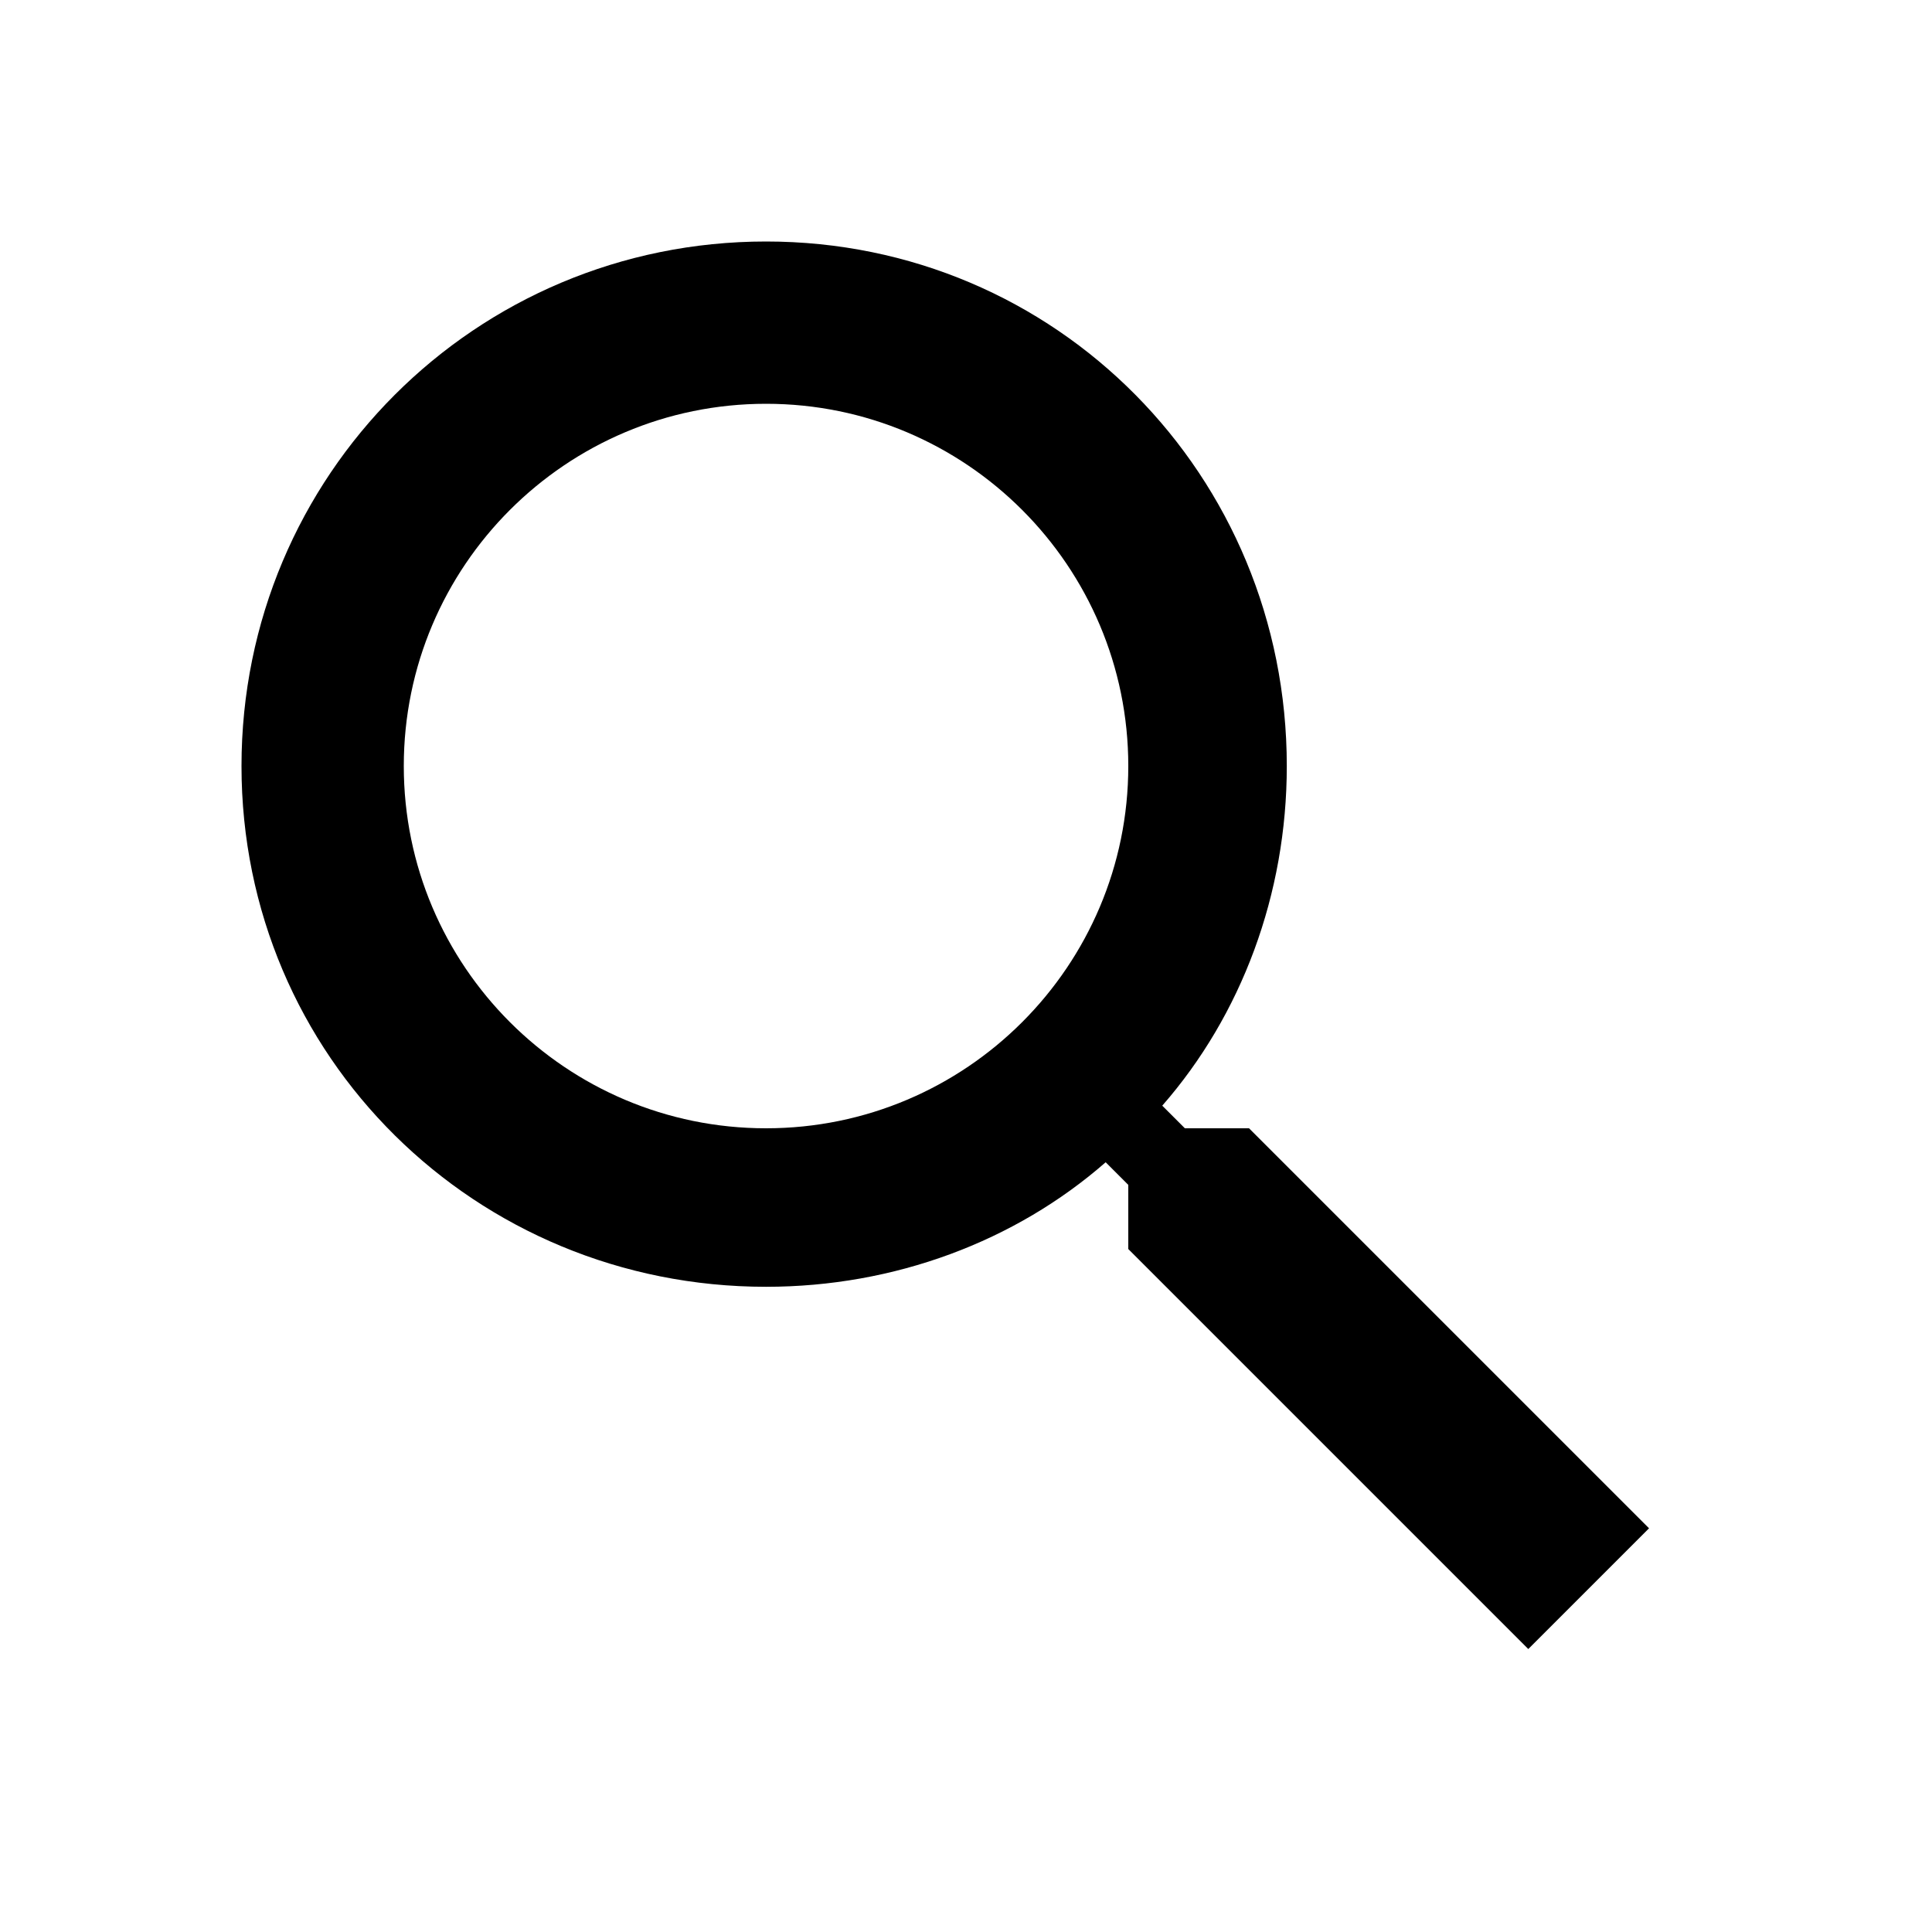
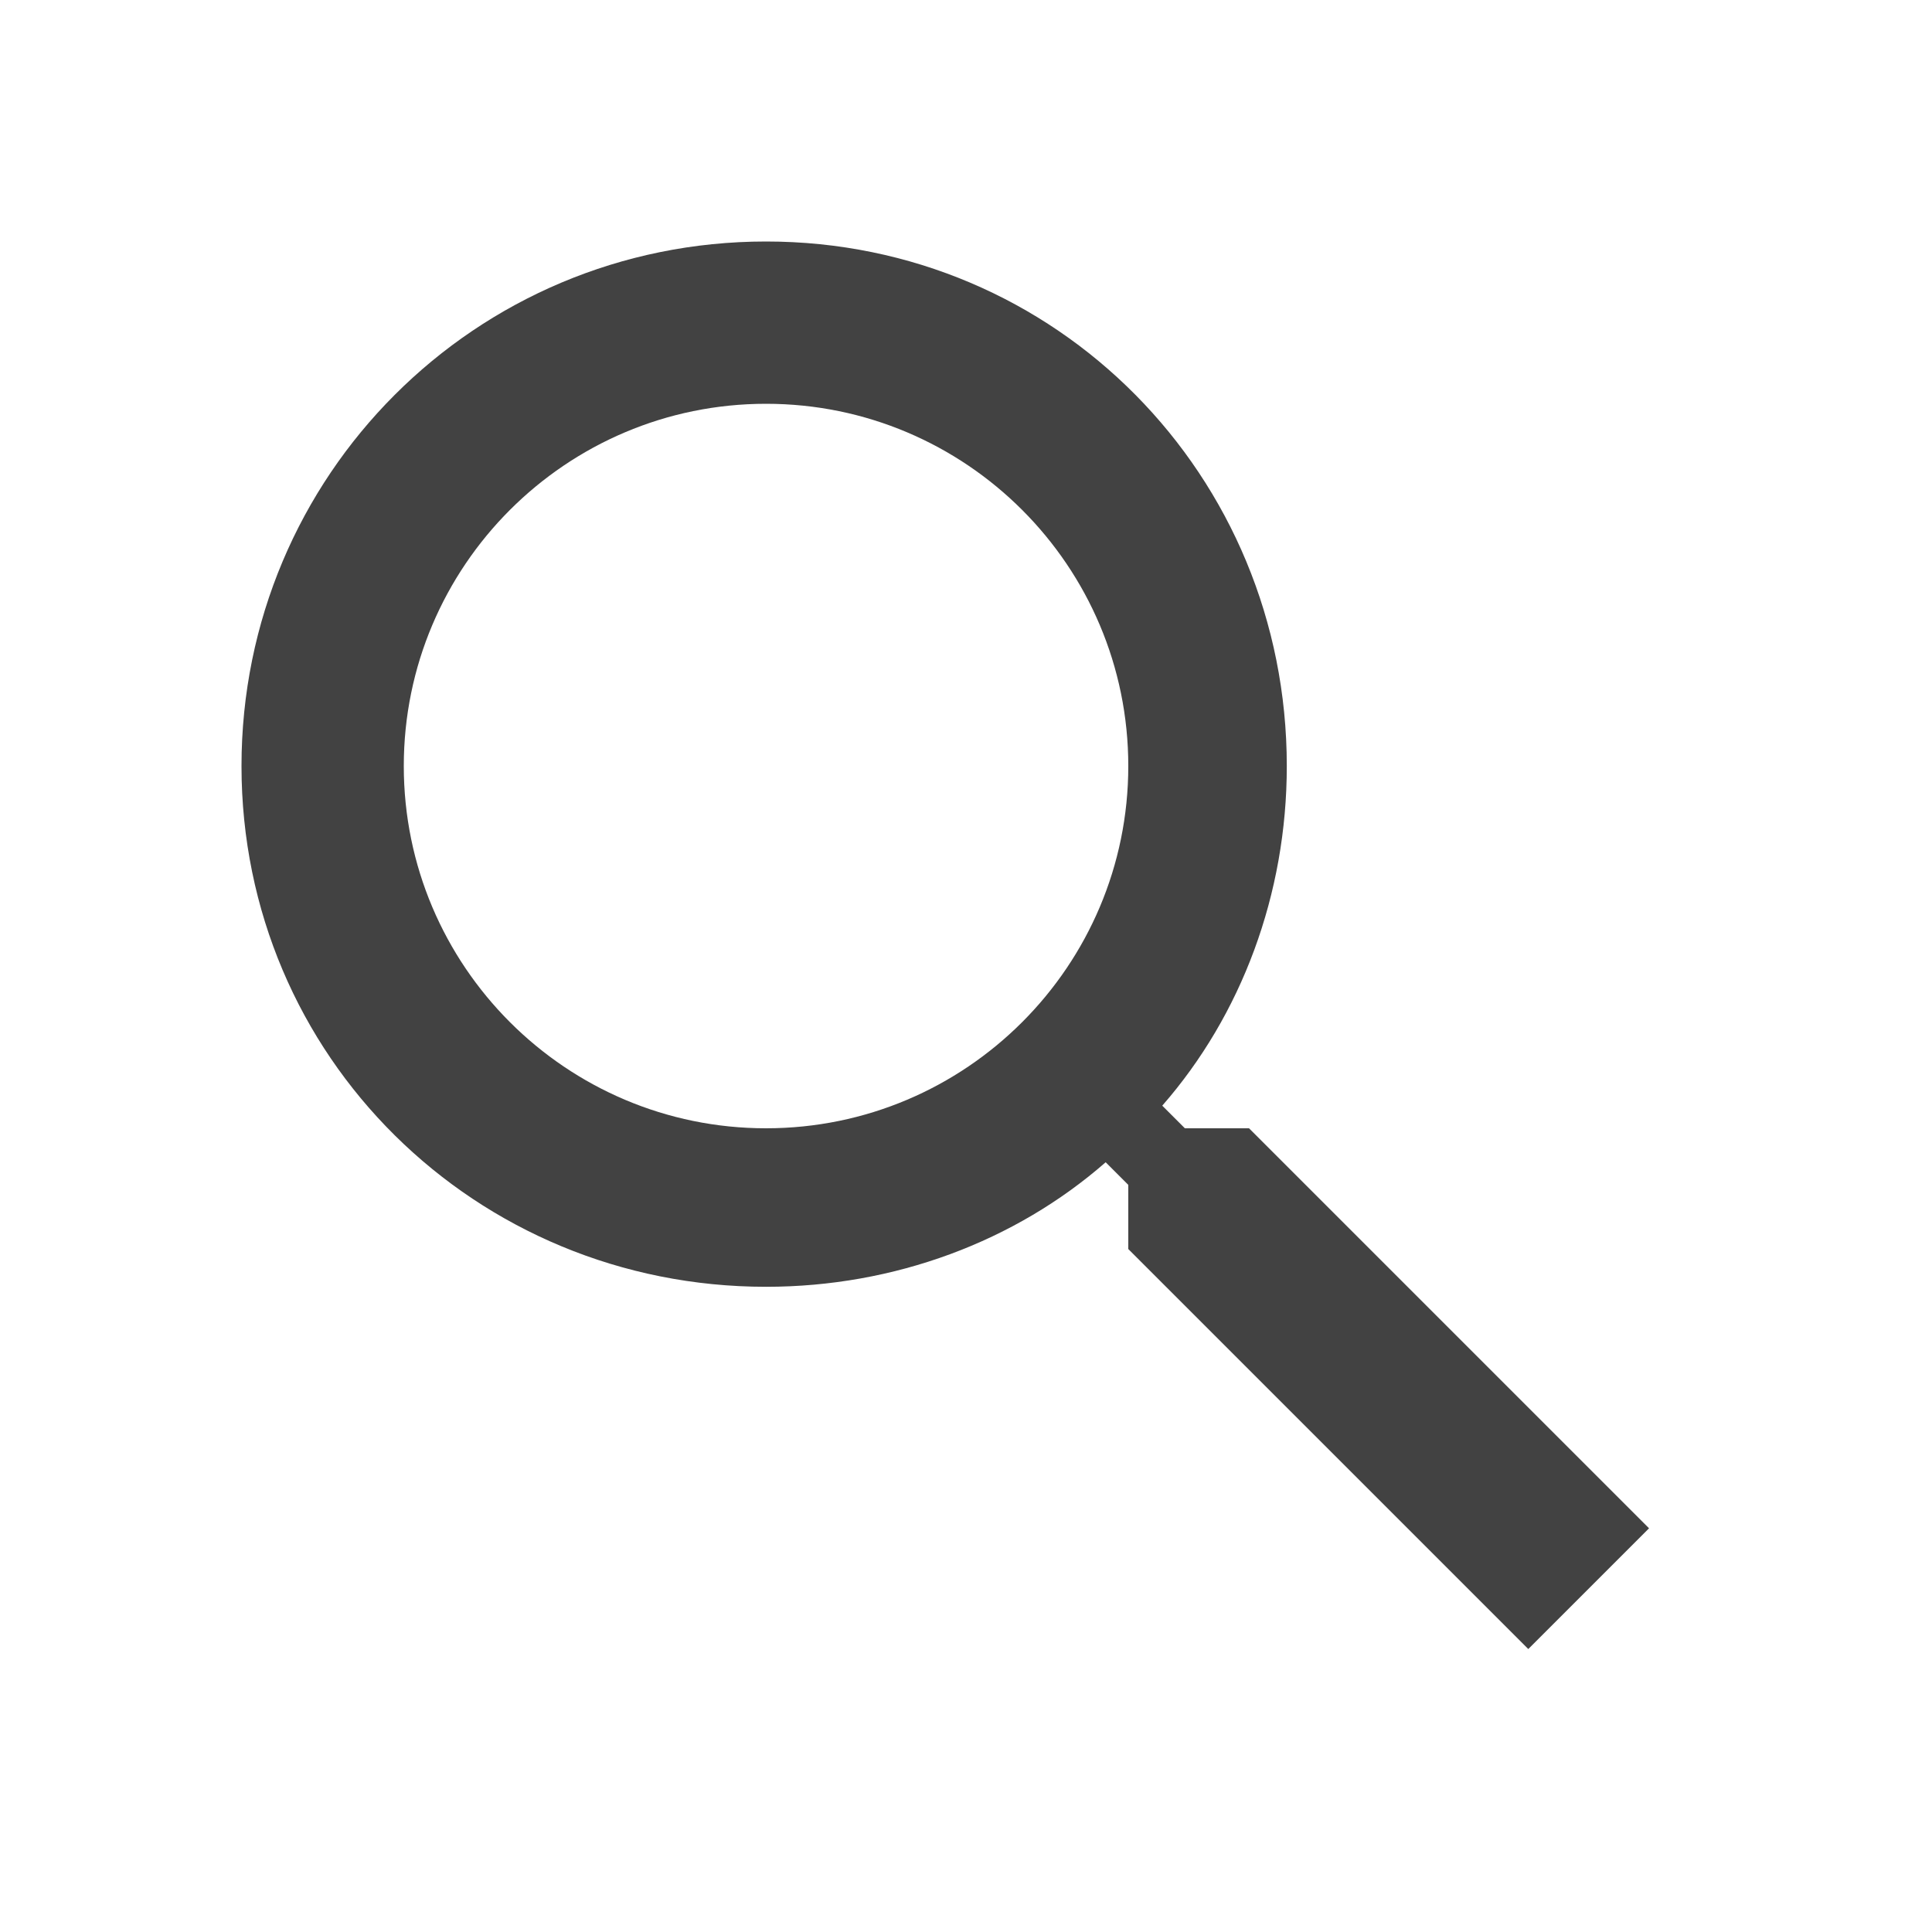
<svg xmlns="http://www.w3.org/2000/svg" version="1.1" width="24" height="24" viewBox="0 0 24 24">
-   <path fill="#000" d="M9.516 14.016c2.484 0 4.5-2.016 4.5-4.5s-2.016-4.5-4.5-4.5-4.5 2.016-4.5 4.5 2.016 4.5 4.5 4.5zM15.516 14.016l4.969 4.969-1.5 1.5-4.969-4.969v-0.797l-0.281-0.281c-1.125 0.984-2.625 1.547-4.219 1.547-3.609 0-6.516-2.859-6.516-6.469s2.906-6.516 6.516-6.516 6.469 2.906 6.469 6.516c0 1.594-0.563 3.094-1.547 4.219l0.281 0.281h0.797z" />
+   <path fill="#424242" d="M9.516 14.016c2.484 0 4.5-2.016 4.5-4.5s-2.016-4.5-4.5-4.5-4.5 2.016-4.5 4.5 2.016 4.5 4.5 4.5zM15.516 14.016l4.969 4.969-1.5 1.5-4.969-4.969v-0.797l-0.281-0.281c-1.125 0.984-2.625 1.547-4.219 1.547-3.609 0-6.516-2.859-6.516-6.469s2.906-6.516 6.516-6.516 6.469 2.906 6.469 6.516c0 1.594-0.563 3.094-1.547 4.219l0.281 0.281h0.797z" />
</svg>
